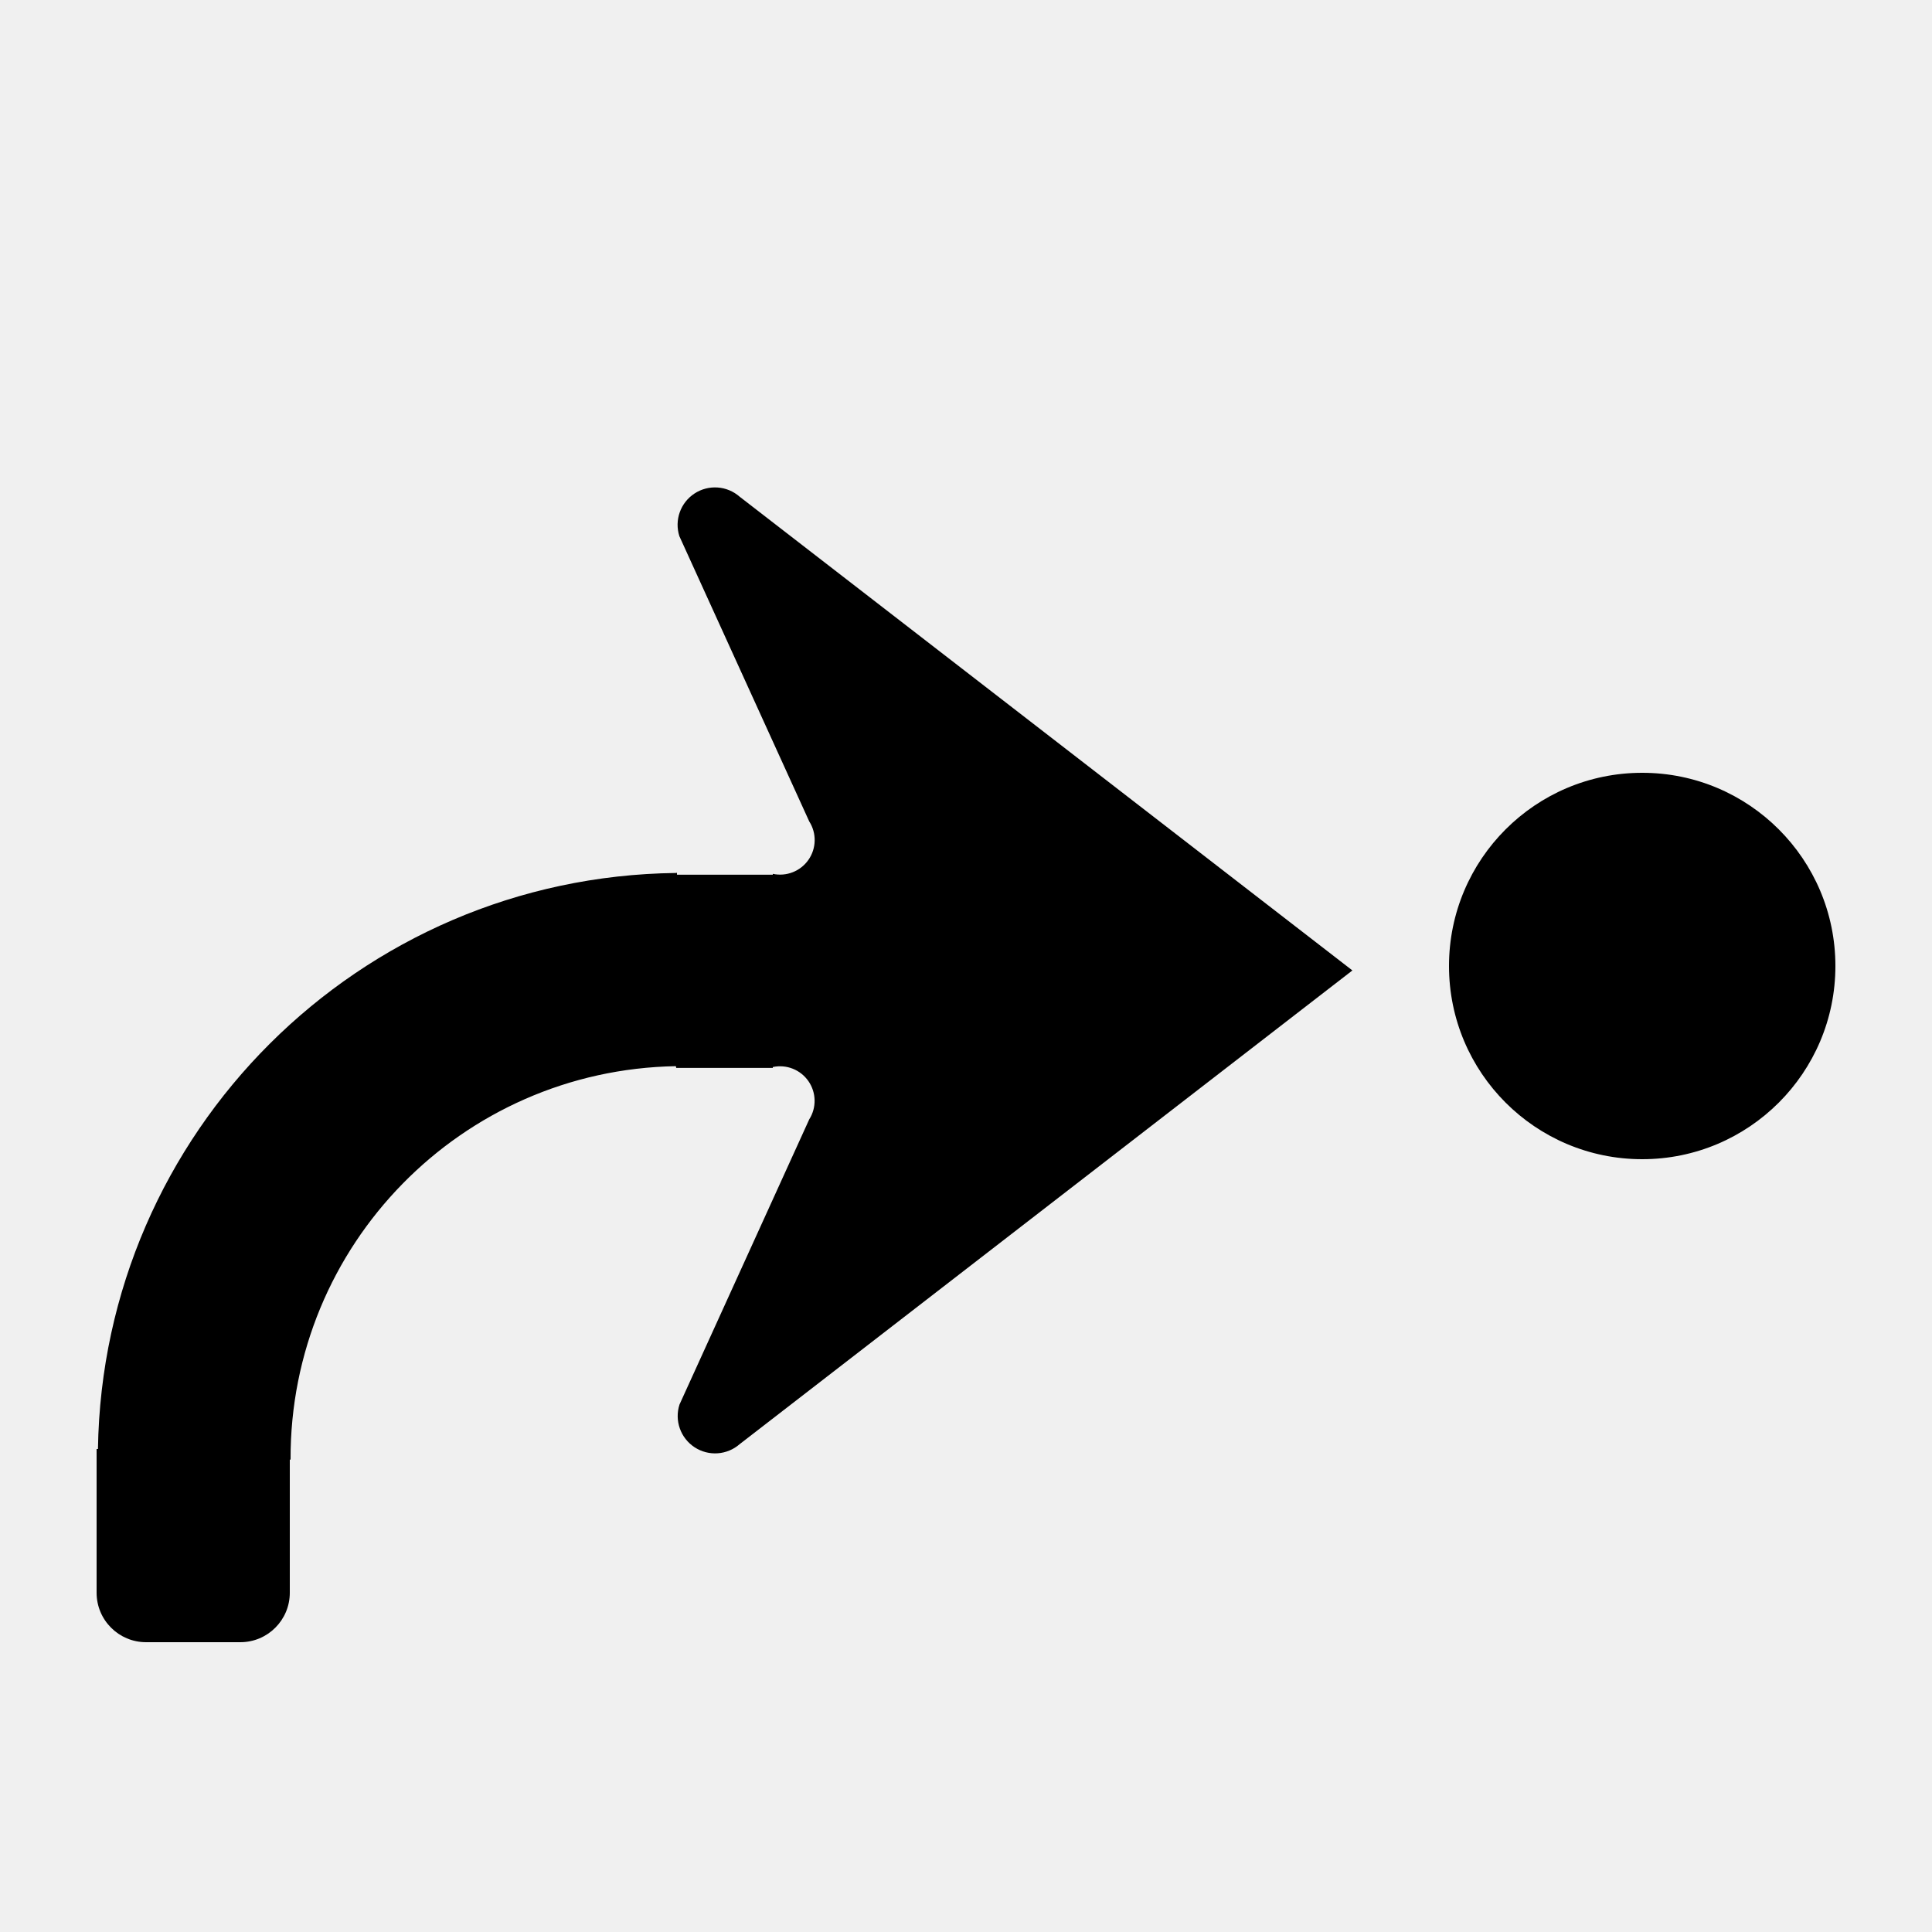
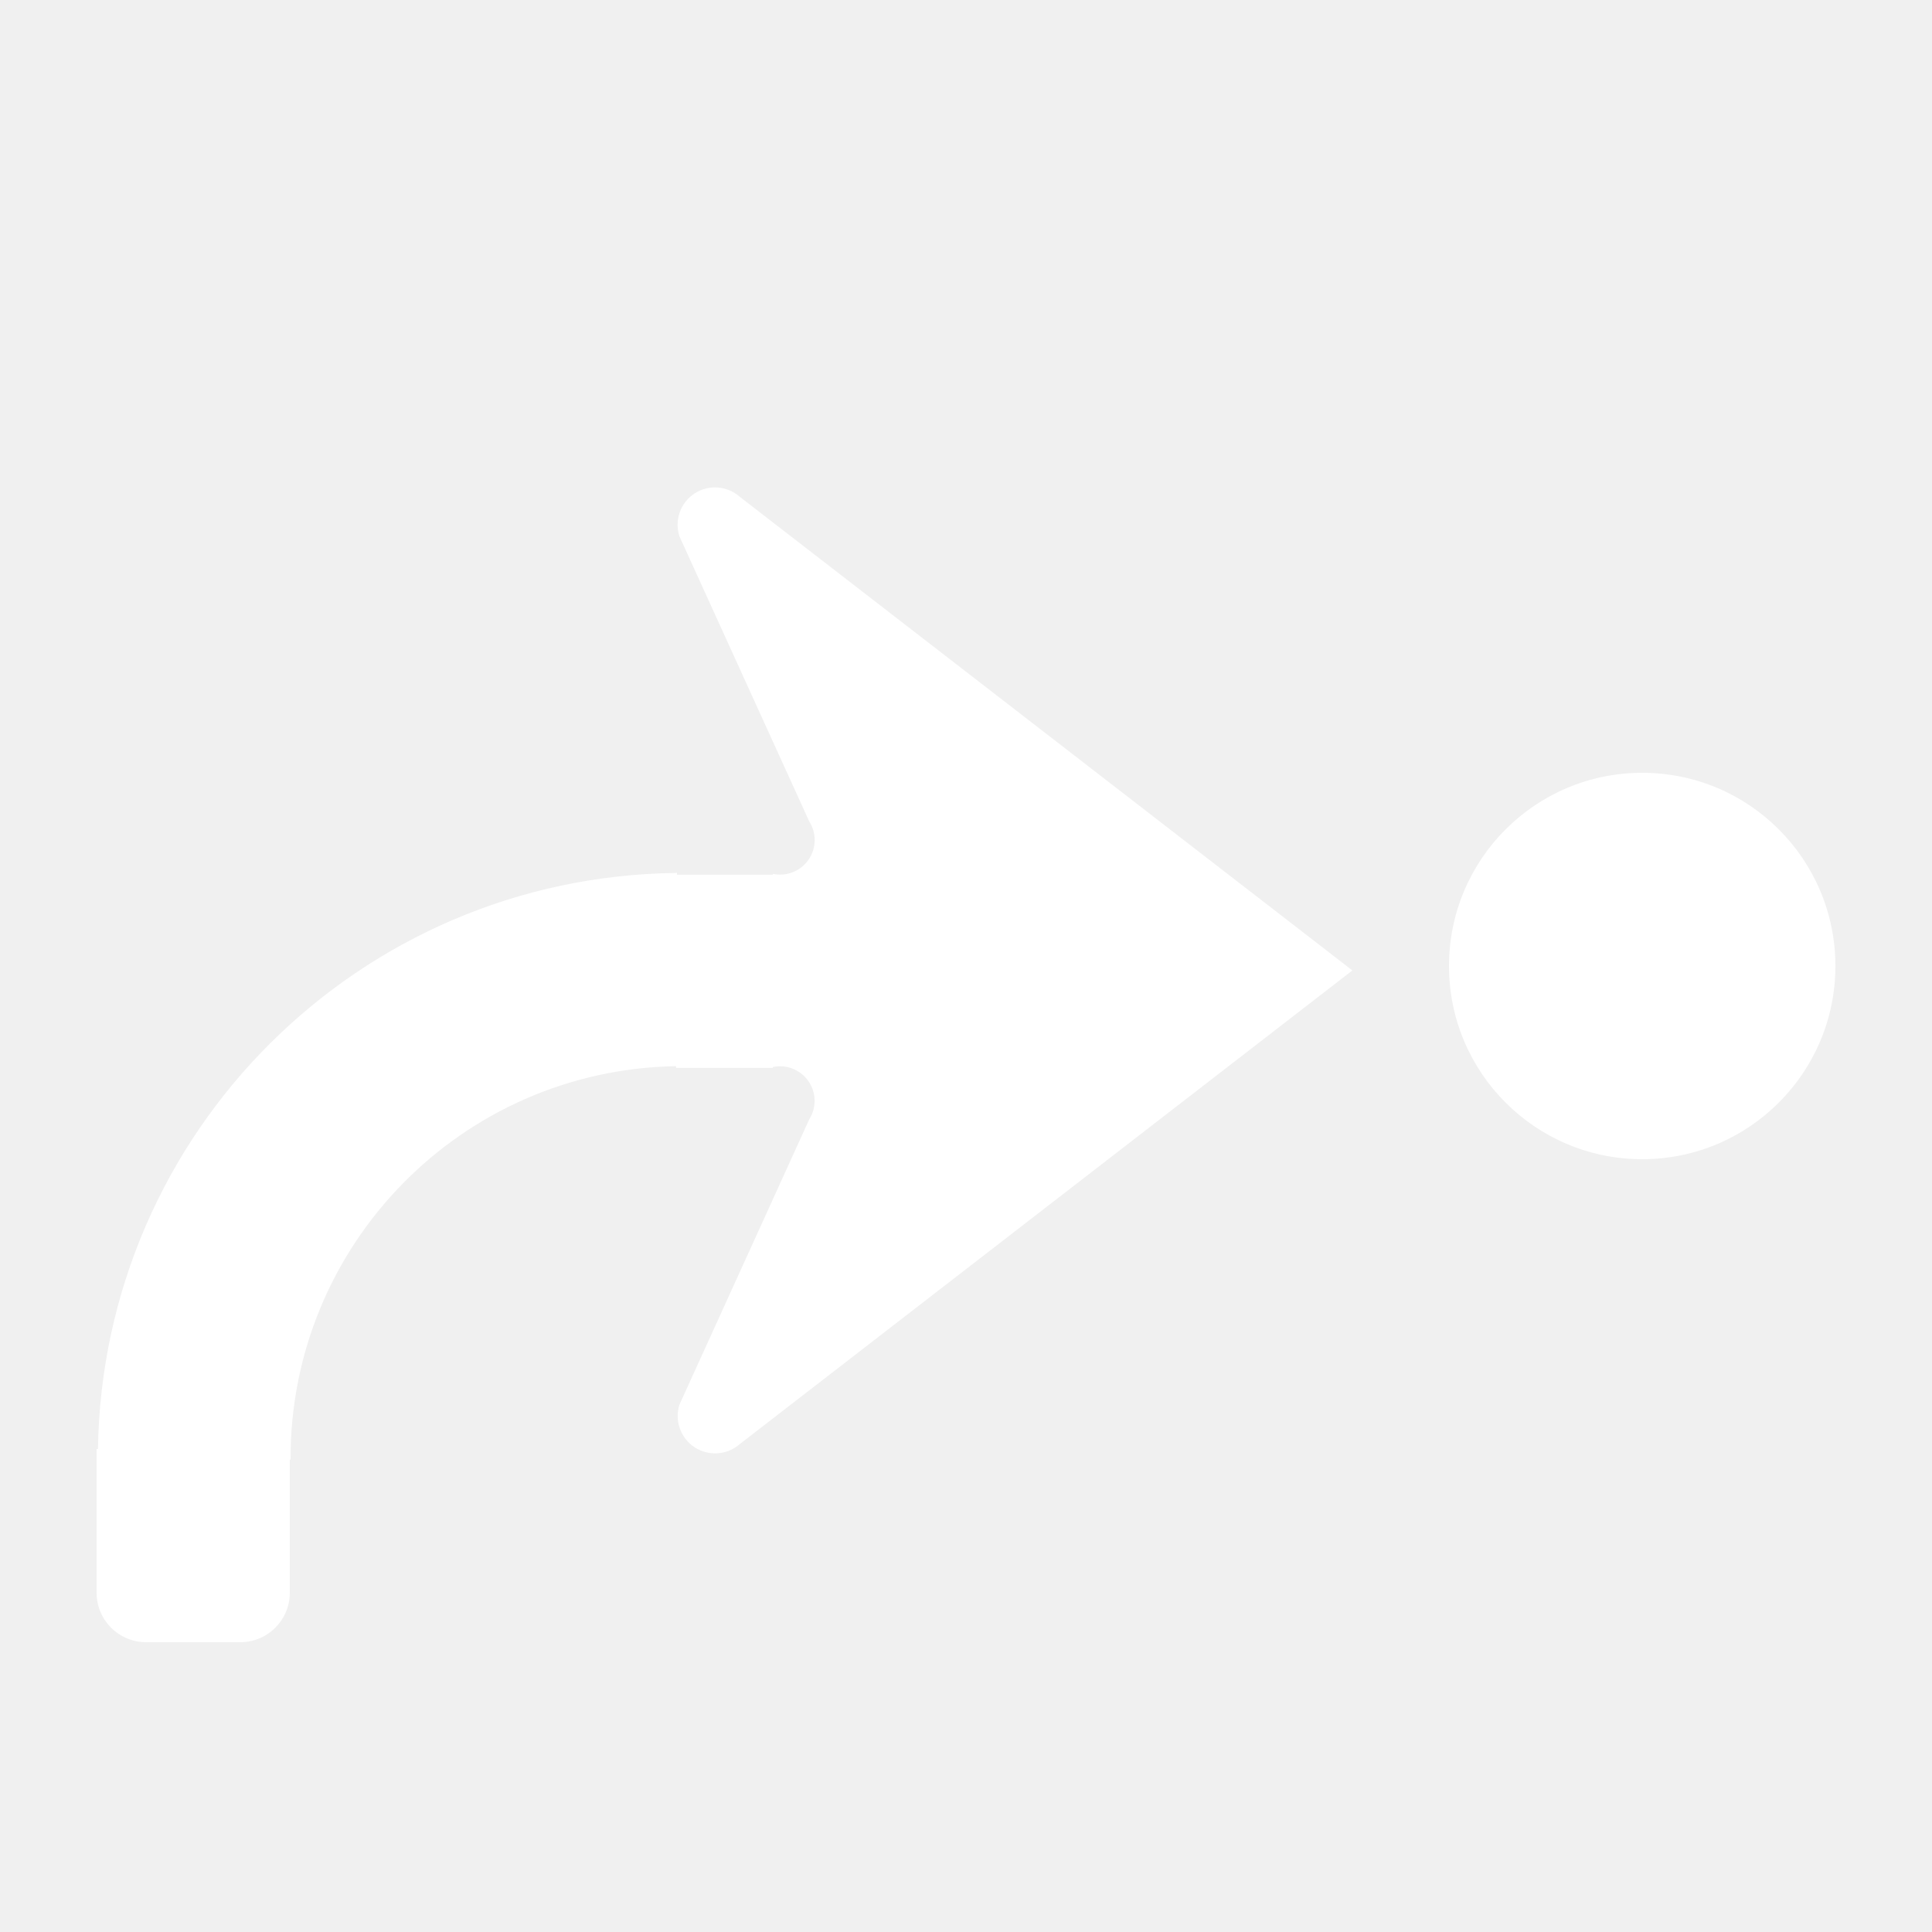
<svg xmlns="http://www.w3.org/2000/svg" id="WORKING_ICONS" data-name="WORKING ICONS" width="20" height="20" viewBox="0 0 20 20">
-   <path fill="#000000" d="M15,10a2,2,0,1,1,2,2A2,2,0,0,1,15,10ZM7,11.055H8V11.046a0.358,0.358,0,0,1,.377.542L7.034,14.54a0.387,0.387,0,0,0,.624.409L14,10.046,7.657,5.142a0.387,0.387,0,0,0-.624.409L8.377,8.503A0.358,0.358,0,0,1,8,9.046V9.055H7.008L7.008,9.035l-0.011.002A6.056,6.056,0,0,0,1.014,15H1v1.488A0.512,0.512,0,0,0,1.512,17H2.488A0.512,0.512,0,0,0,3,16.488V15.11H3.008a4.058,4.058,0,0,1,3.989-4.073" />
+   <path fill="#ffffff" d="M15,10a2,2,0,1,1,2,2A2,2,0,0,1,15,10ZM7,11.055H8V11.046a0.358,0.358,0,0,1,.377.542L7.034,14.54a0.387,0.387,0,0,0,.624.409L14,10.046,7.657,5.142a0.387,0.387,0,0,0-.624.409L8.377,8.503A0.358,0.358,0,0,1,8,9.046V9.055H7.008L7.008,9.035l-0.011.002A6.056,6.056,0,0,0,1.014,15H1v1.488A0.512,0.512,0,0,0,1.512,17H2.488A0.512,0.512,0,0,0,3,16.488V15.11H3.008a4.058,4.058,0,0,1,3.989-4.073" />
</svg>
